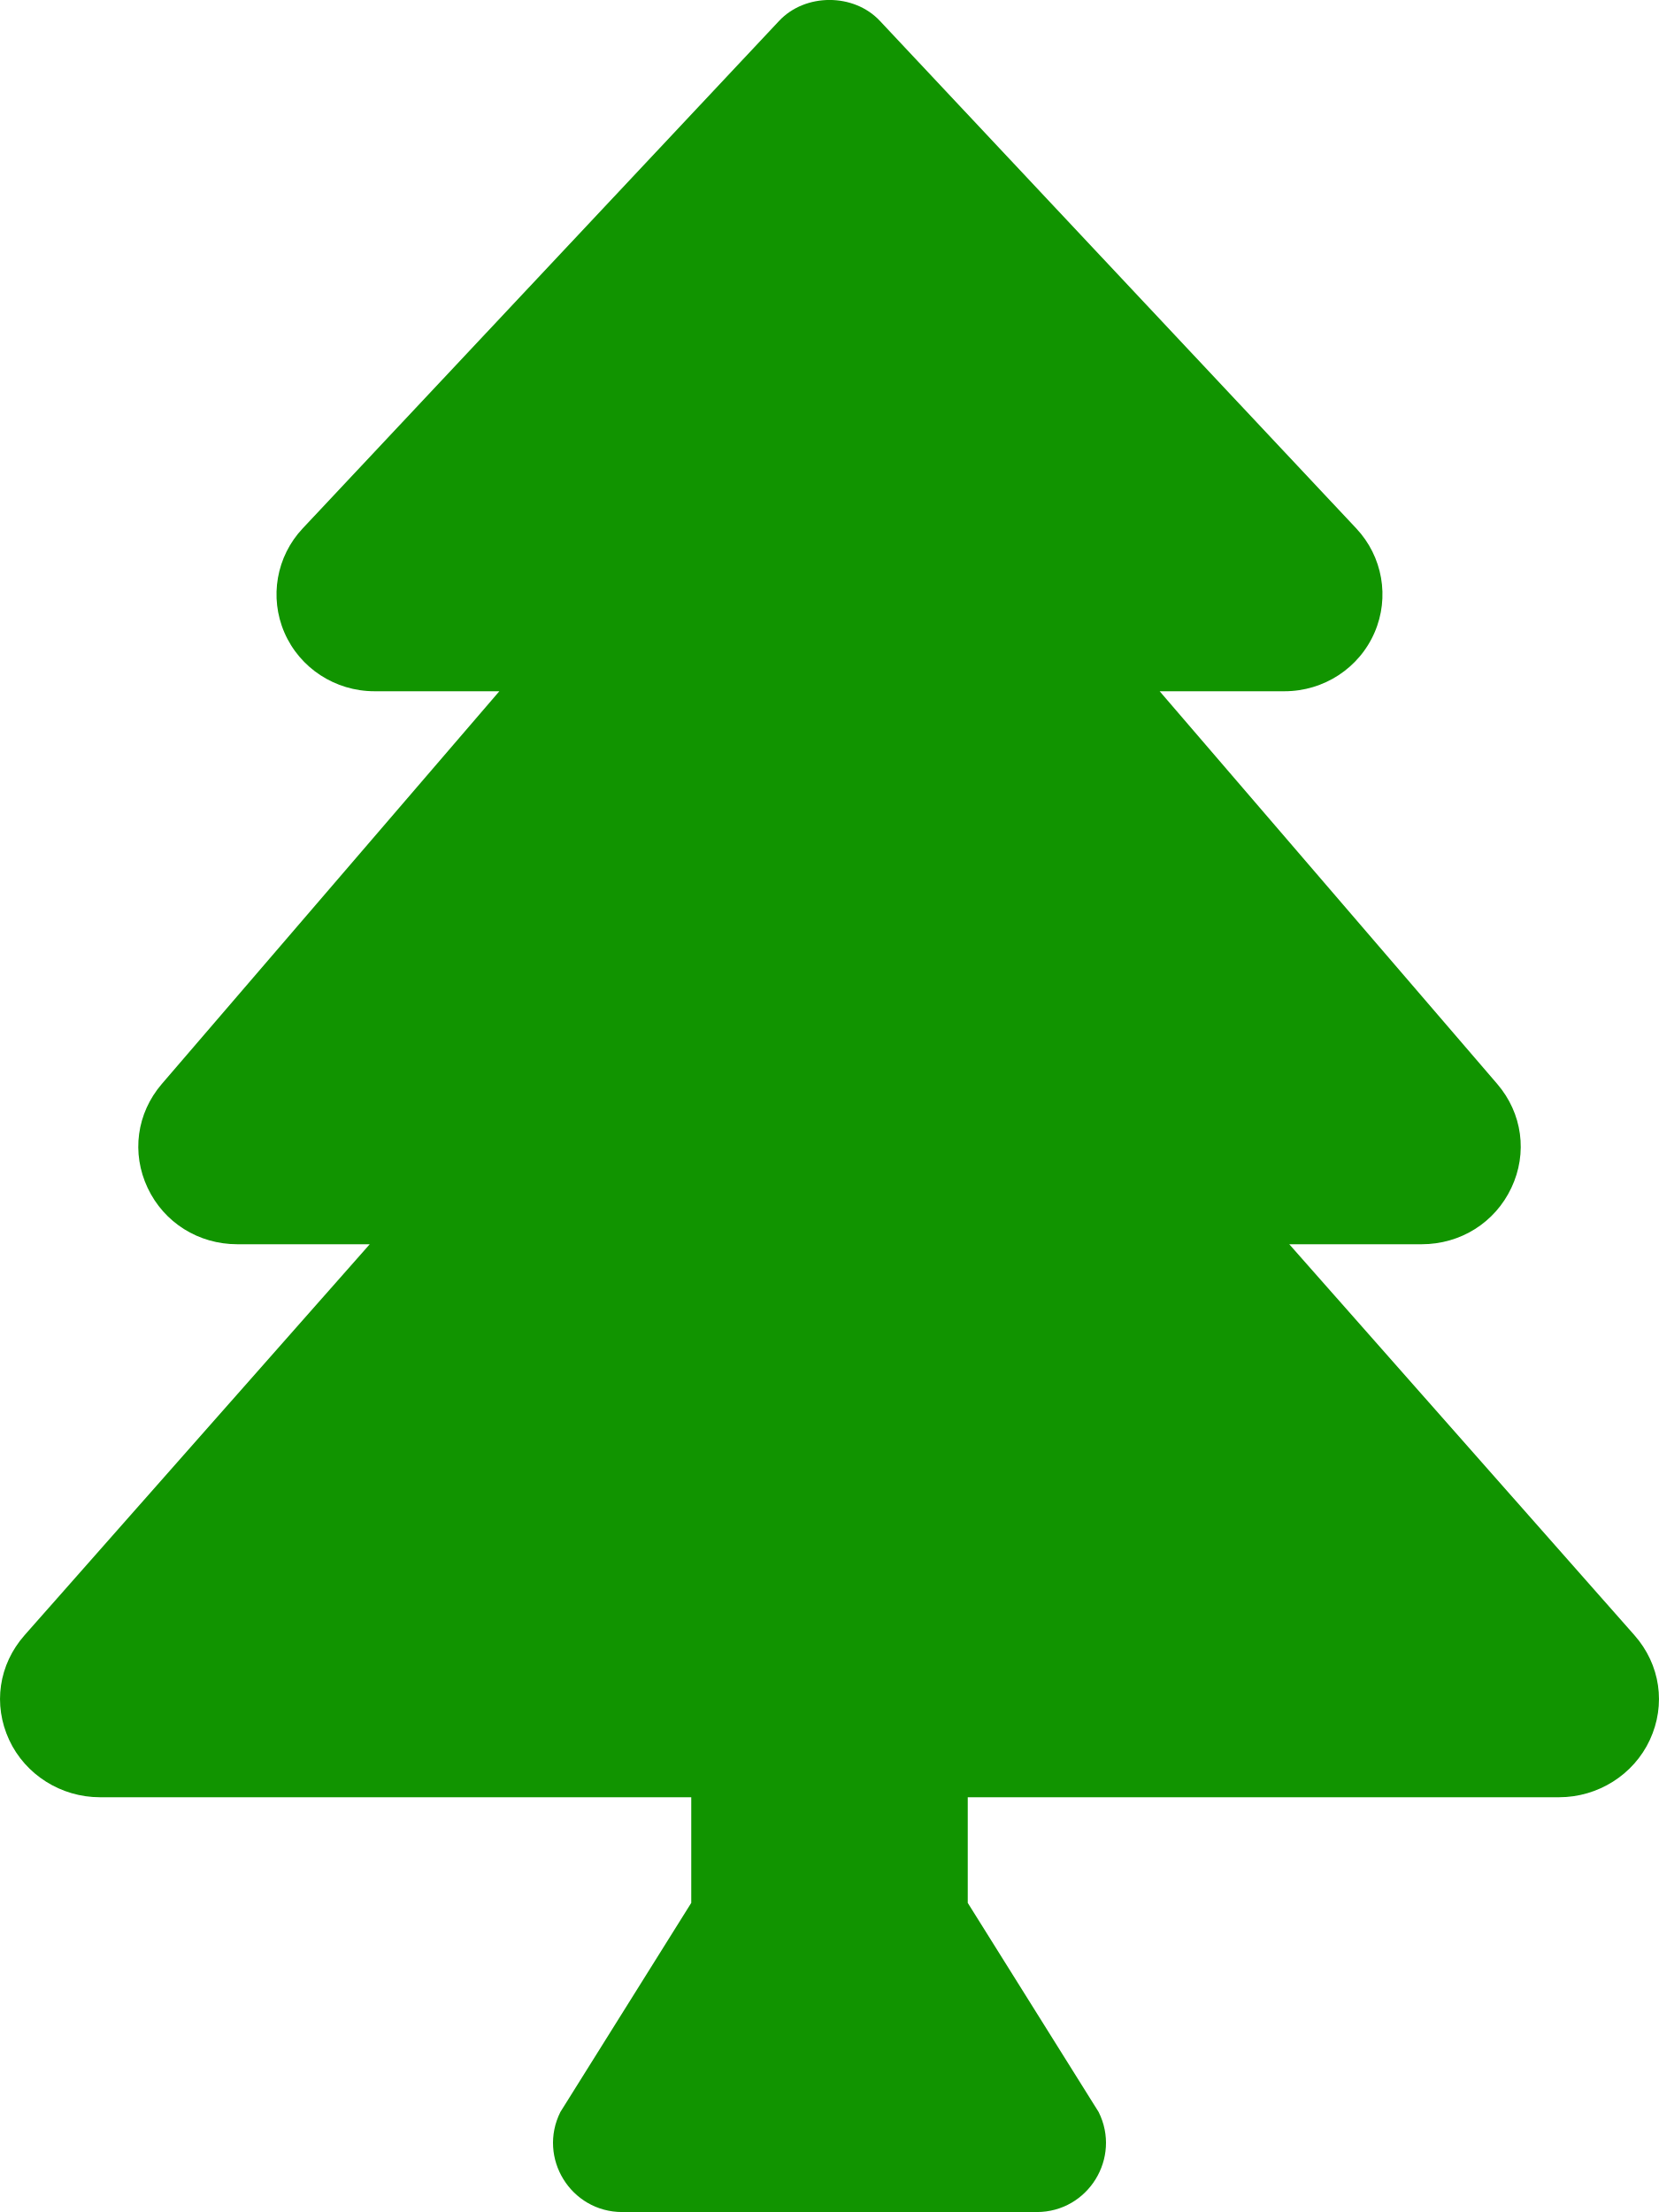
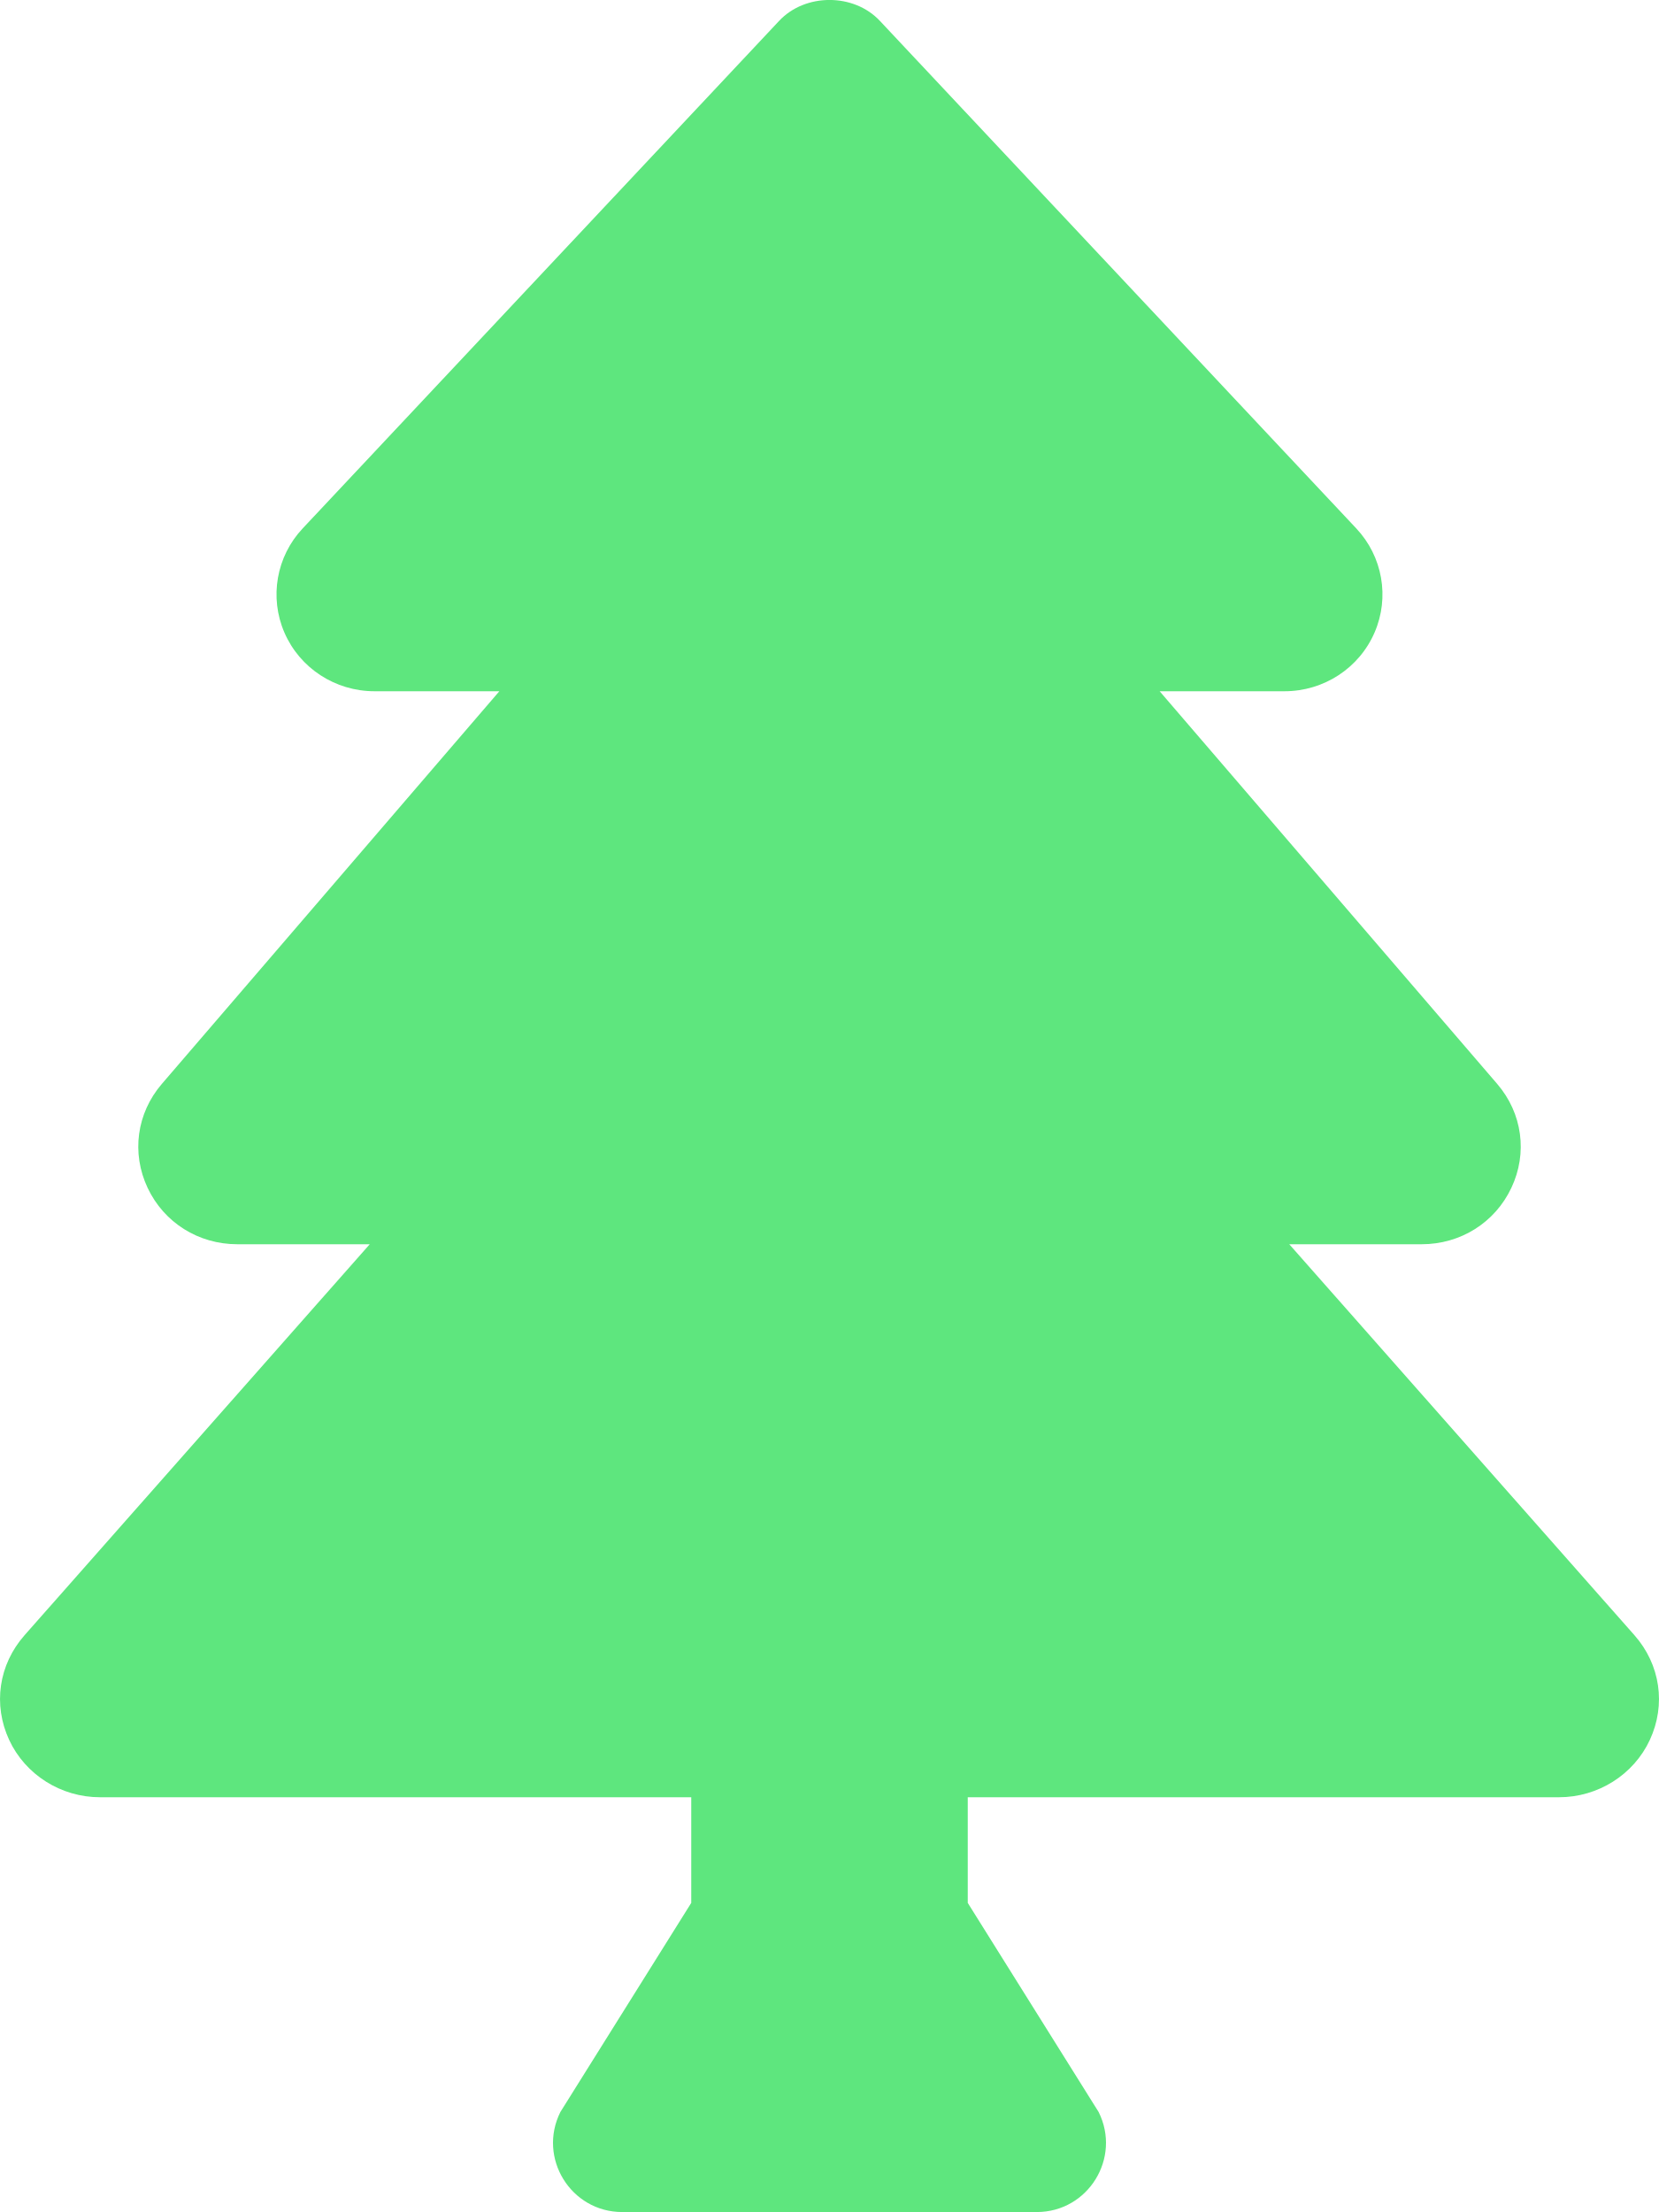
<svg xmlns="http://www.w3.org/2000/svg" aria-hidden="true" focusable="false" data-prefix="fas" data-icon="tree" class="svg-inline--fa fa-tree fa-w-12" role="img" viewBox="0 0 384 512">
-   <path fill="#119400" d="M378.31 378.49L298.42 288h30.63c9.01 0 16.98-5 20.78-13.06 3.8-8.04 2.55-17.26-3.28-24.05L268.42 160h28.89c9.1 0 17.3-5.35 20.86-13.61 3.52-8.13 1.86-17.59-4.24-24.08L203.66 4.83c-6.03-6.45-17.28-6.45-23.32 0L70.06 122.31c-6.1 6.49-7.75 15.95-4.24 24.08C69.38 154.65 77.59 160 86.69 160h28.89l-78.14 90.91c-5.81 6.78-7.06 15.99-3.27 24.04C37.97 283 45.93 288 54.95 288h30.63L5.69 378.49c-6 6.79-7.36 16.09-3.56 24.26 3.75 8.05 12 13.25 21.01 13.25H160v24.45l-30.29 48.4c-5.32 10.64 2.42 23.16 14.31 23.16h95.96c11.89 0 19.63-12.52 14.31-23.16L224 440.45V416h136.86c9.01 0 17.26-5.2 21.01-13.25 3.8-8.17 2.44-17.47-3.56-24.26z" />
+   <path fill="#5ee67e" d="M378.31 378.49L298.42 288h30.63c9.01 0 16.98-5 20.78-13.06 3.8-8.04 2.55-17.26-3.28-24.05L268.42 160h28.89c9.1 0 17.3-5.35 20.86-13.61 3.52-8.13 1.86-17.59-4.24-24.08L203.66 4.83c-6.03-6.45-17.28-6.45-23.32 0L70.06 122.31c-6.1 6.49-7.75 15.95-4.24 24.08C69.38 154.65 77.59 160 86.69 160h28.89l-78.14 90.91c-5.81 6.78-7.06 15.99-3.27 24.04C37.97 283 45.93 288 54.95 288h30.63L5.69 378.49c-6 6.79-7.36 16.09-3.56 24.26 3.75 8.05 12 13.25 21.01 13.25H160v24.45l-30.29 48.4c-5.32 10.64 2.42 23.16 14.31 23.16h95.96c11.89 0 19.63-12.52 14.31-23.16L224 440.45V416h136.86c9.01 0 17.26-5.2 21.01-13.25 3.8-8.17 2.44-17.47-3.56-24.26z" />
</svg>
